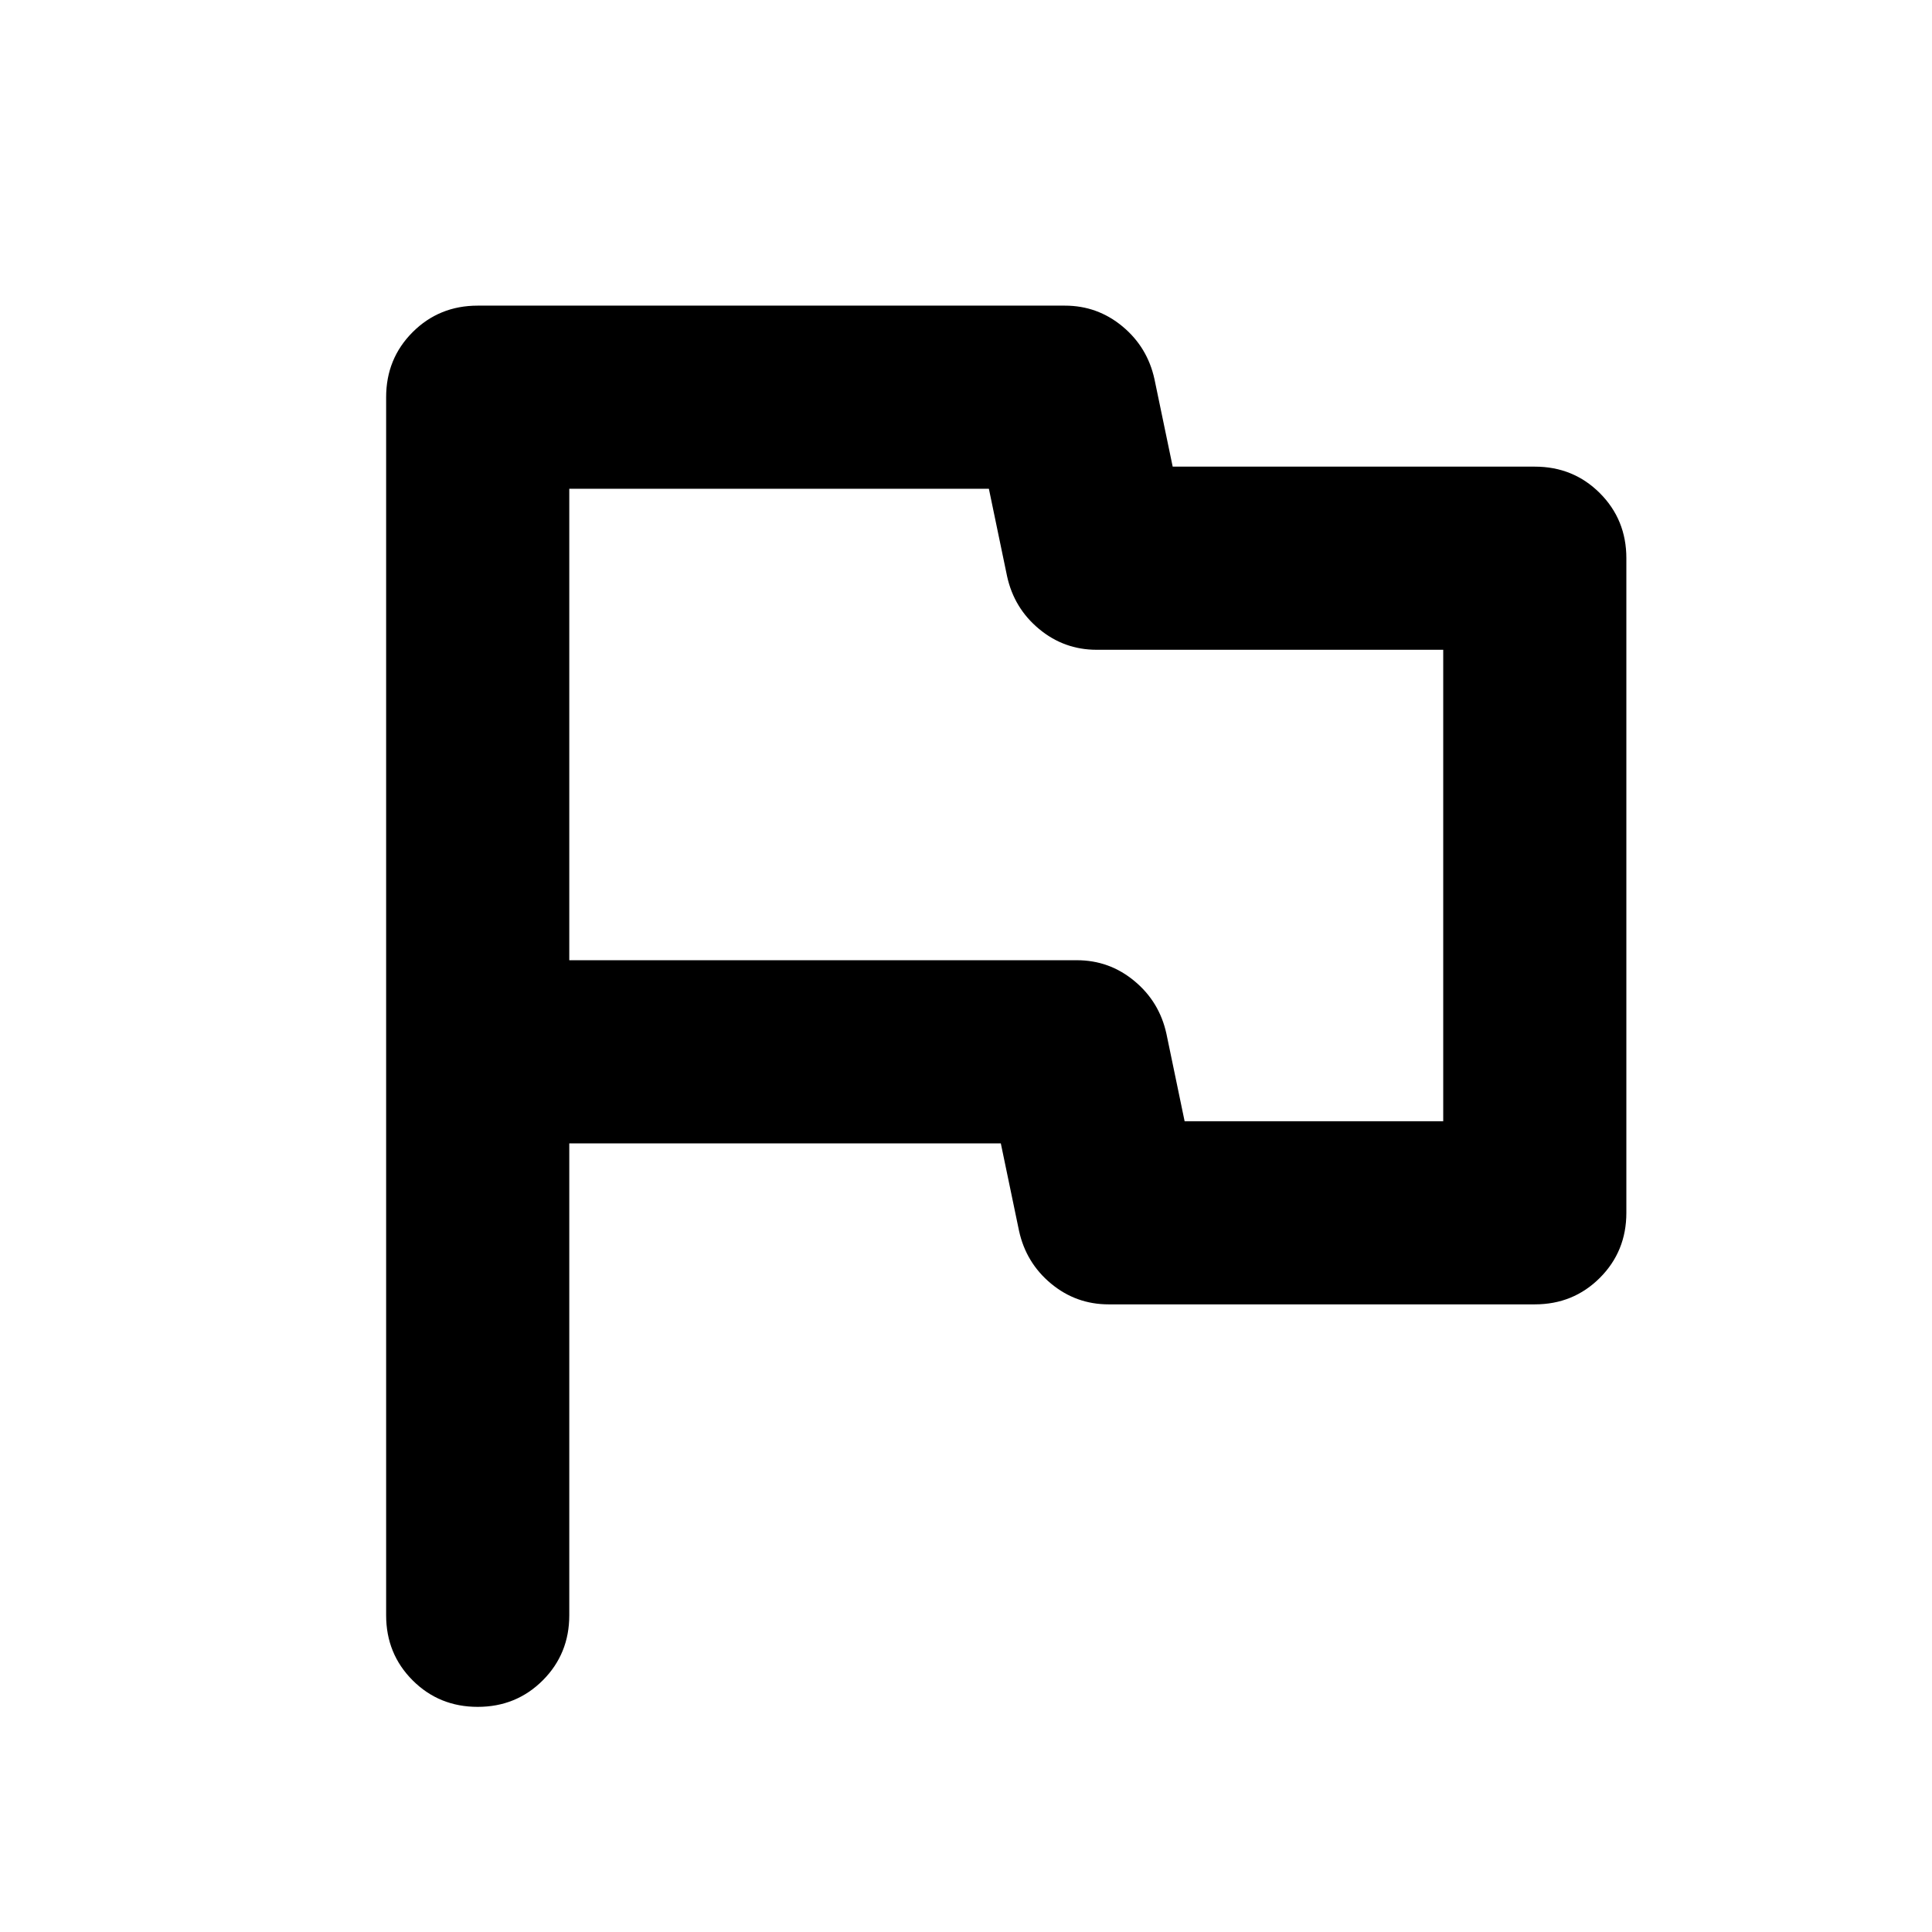
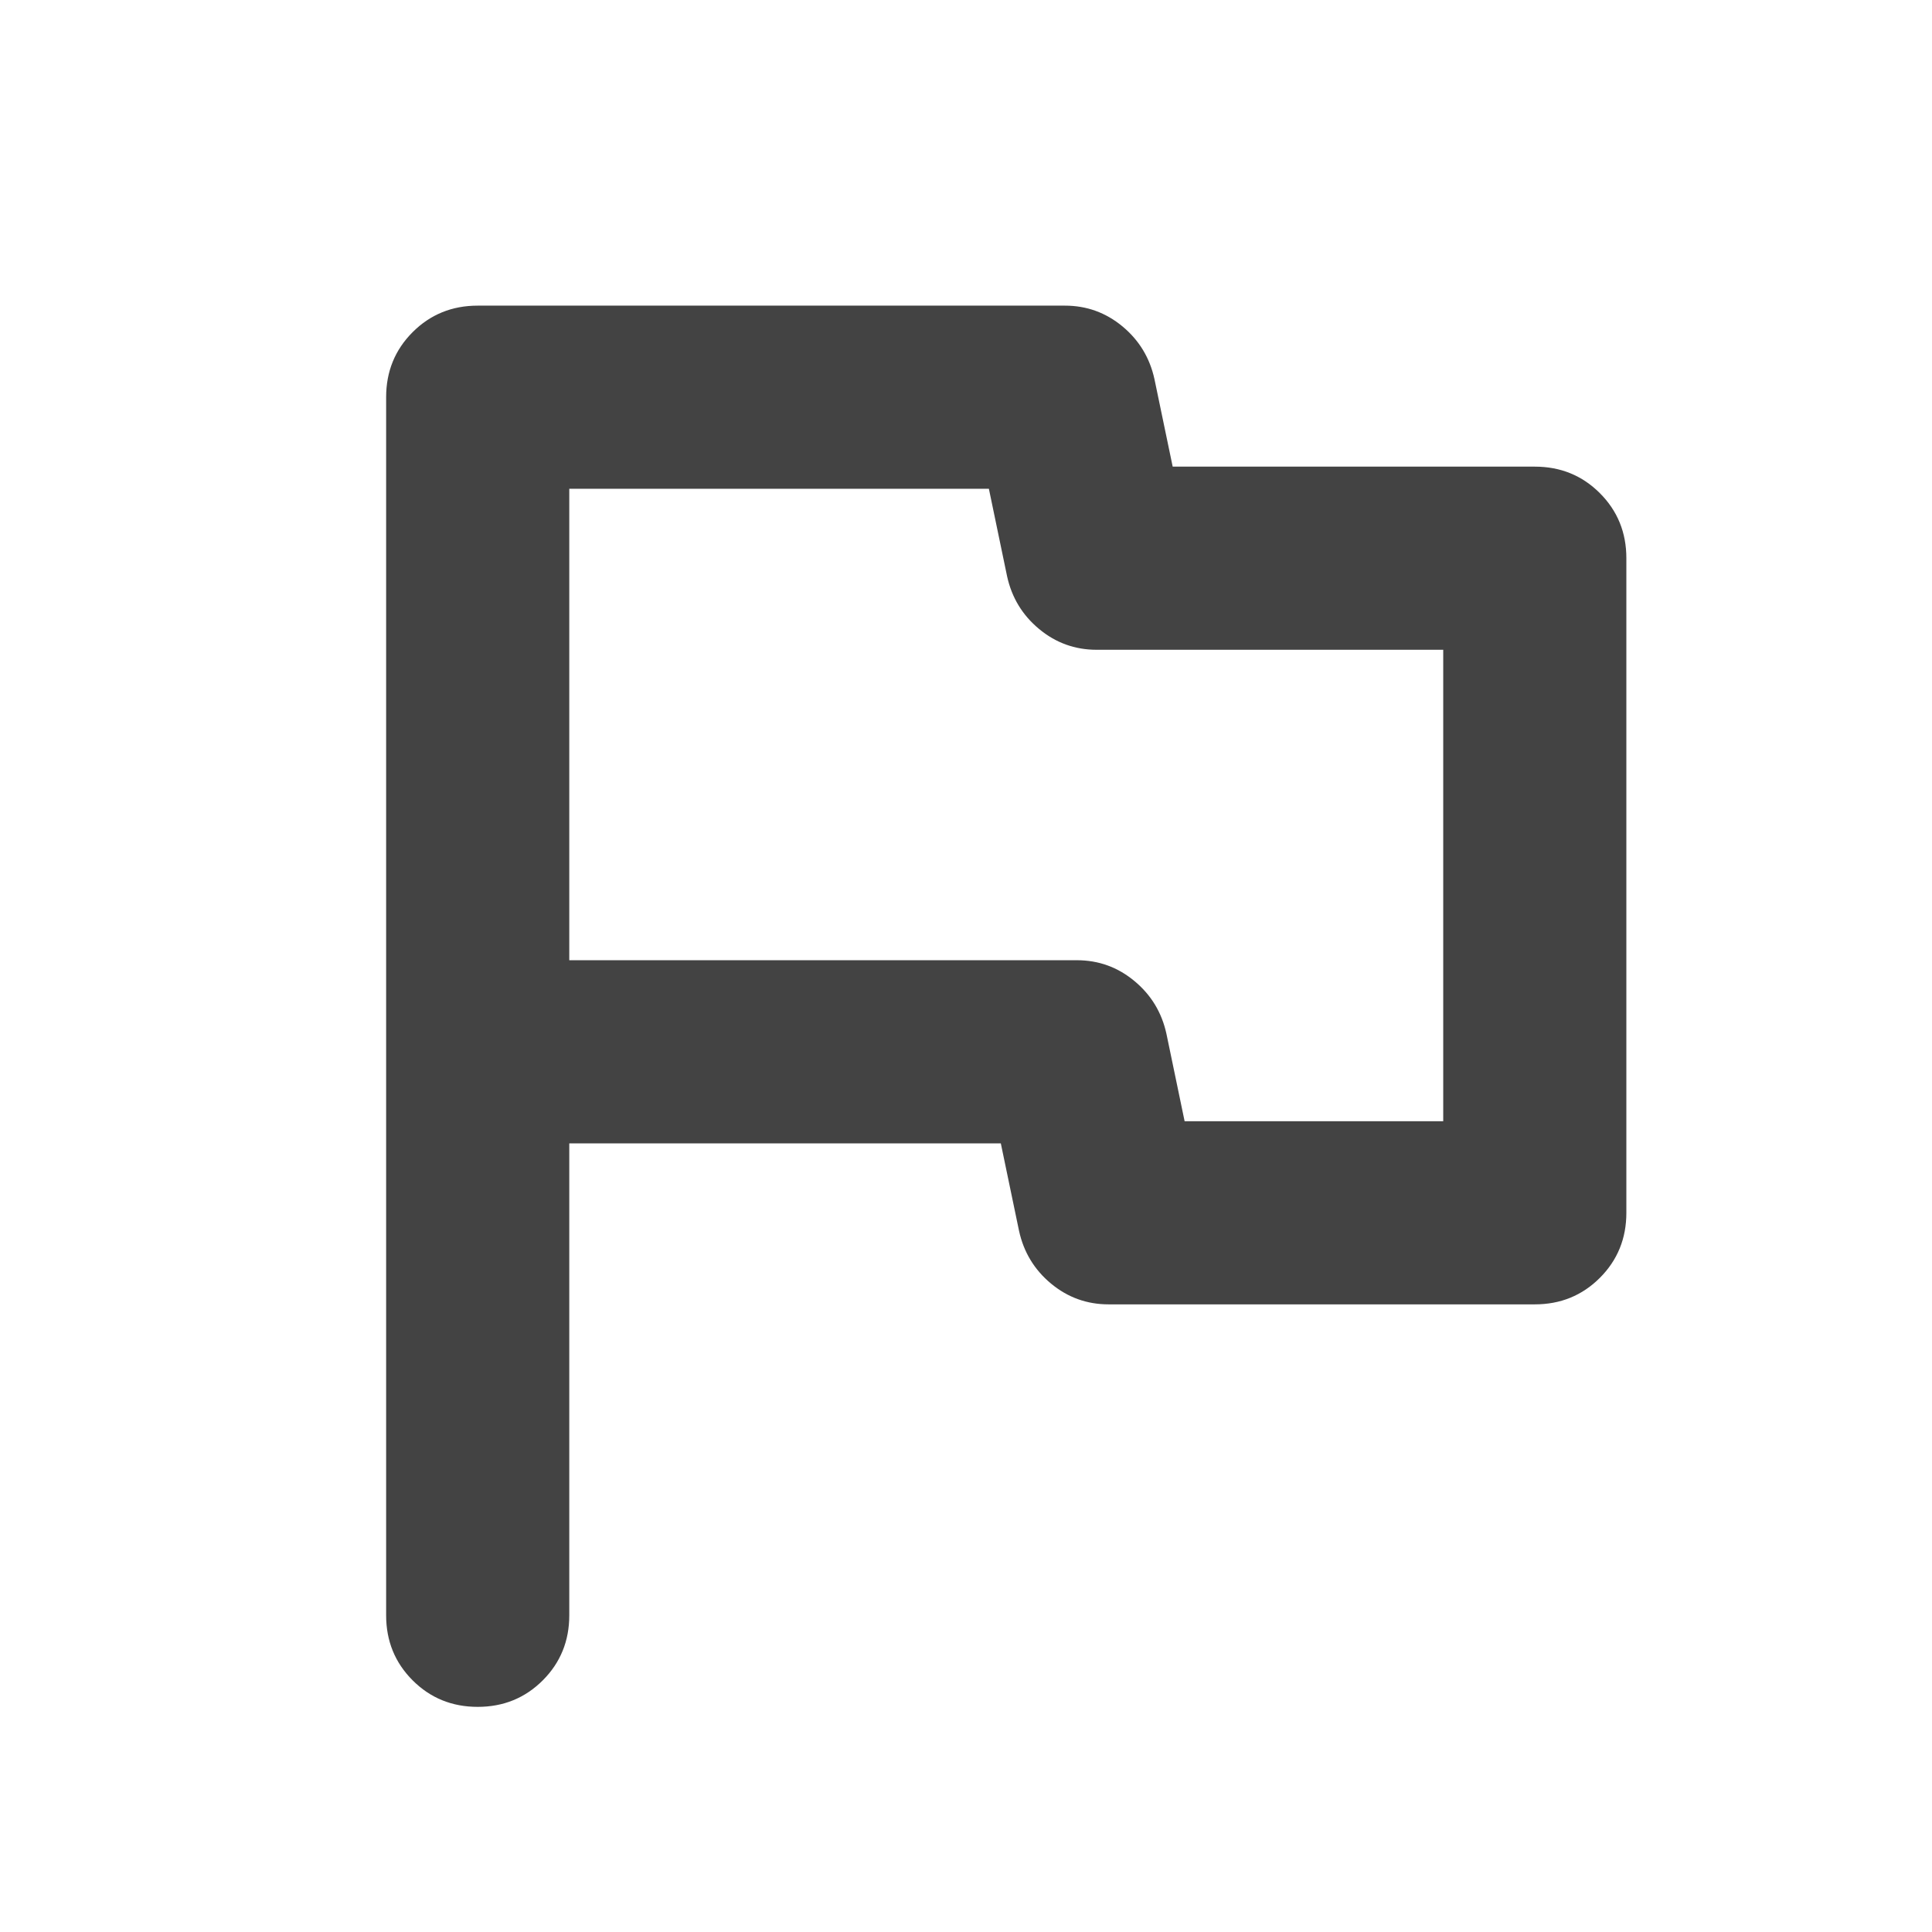
- <svg xmlns="http://www.w3.org/2000/svg" height="24px" viewBox="0 -960 960 960" width="24px" fill="#000000">
+ <svg xmlns="http://www.w3.org/2000/svg" height="24px" viewBox="0 -960 960 960" width="24px" fill="#434343">
  <path d="M282.87-391.87v234.5q0 19.15-13.17 32.33-13.18 13.17-32.33 13.17t-32.33-13.17q-13.17-13.18-13.17-32.33v-605.26q0-19.15 13.17-32.33 13.18-13.17 32.33-13.17h291.78q16.15 0 28.59 10.31 12.43 10.32 15.91 26.23l9.05 43.46h179.93q19.15 0 32.33 13.17 13.17 13.18 13.17 32.33v325.26q0 19.15-13.17 32.33-13.18 13.17-32.33 13.17H550.85q-16.15 0-28.59-10.31-12.43-10.32-15.91-26.23l-9.05-43.46H282.87Zm305.76-11h128.5v-234.26H544.91q-16.15 0-28.58-10.32-12.44-10.31-15.92-26.22l-9.04-43.46h-208.5v234.26h252.22q16.15 0 28.58 10.32 12.44 10.31 15.92 26.22l9.04 43.46ZM500-560Z" />
</svg>
